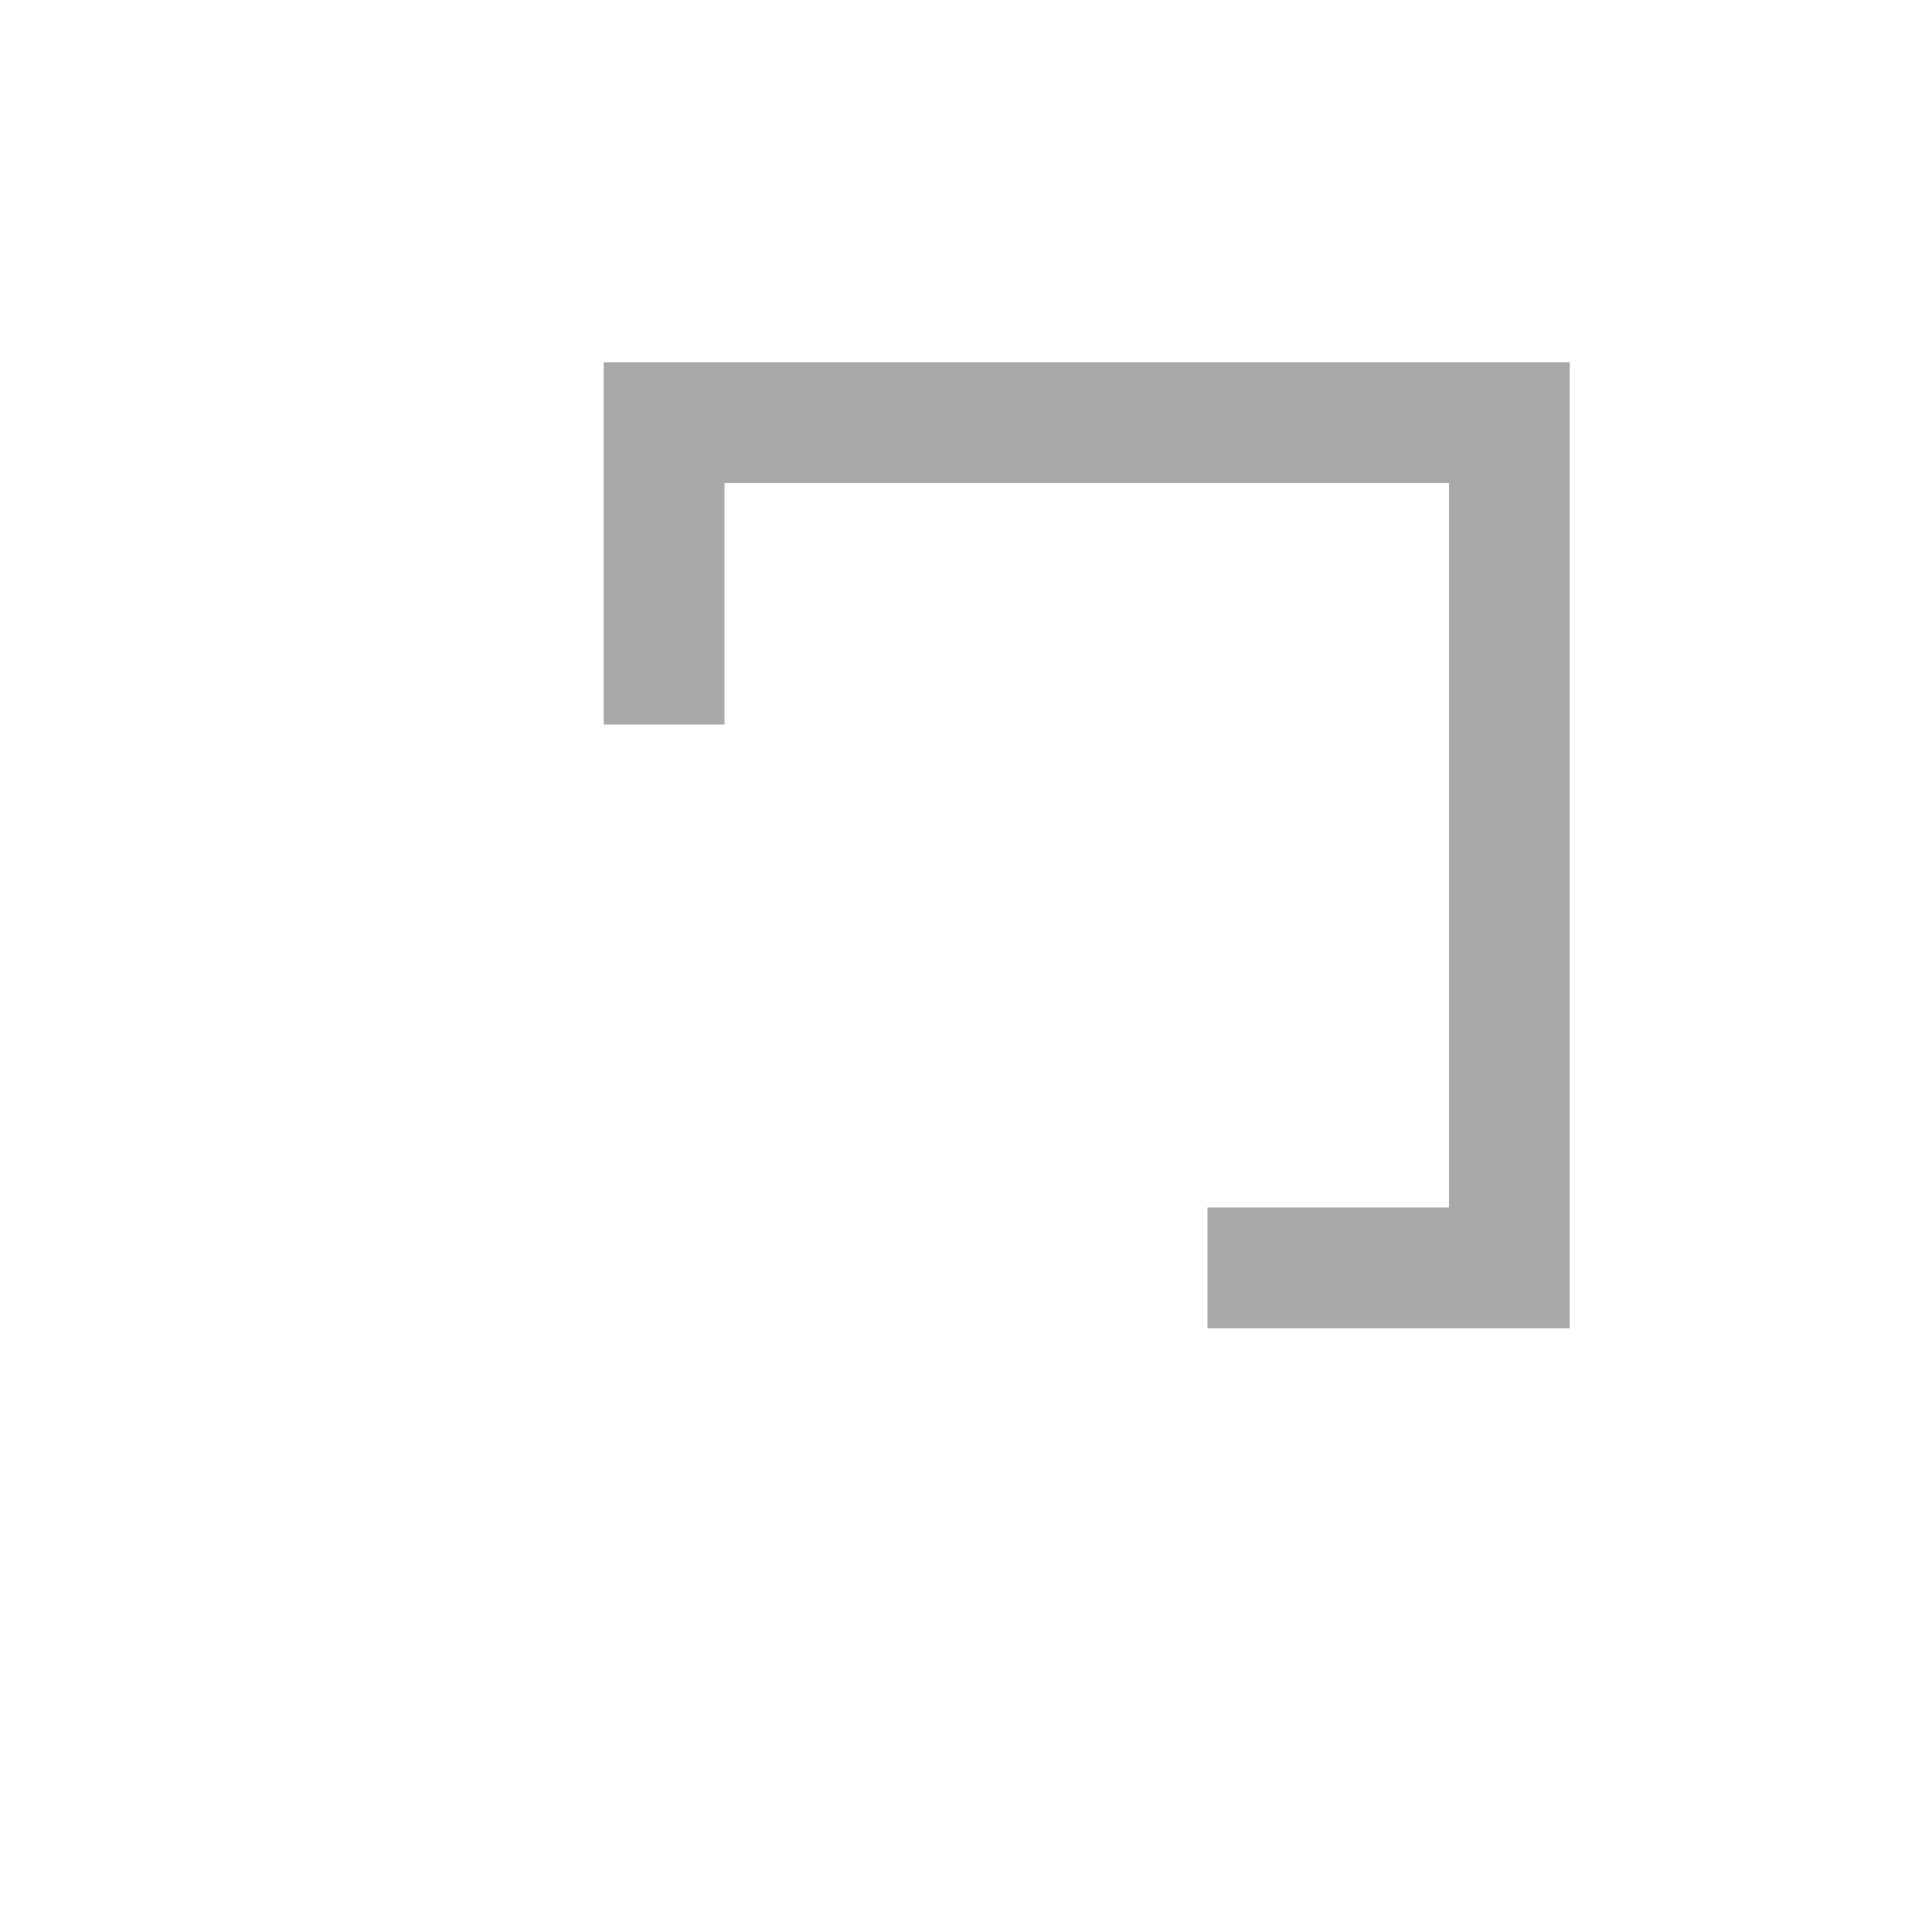
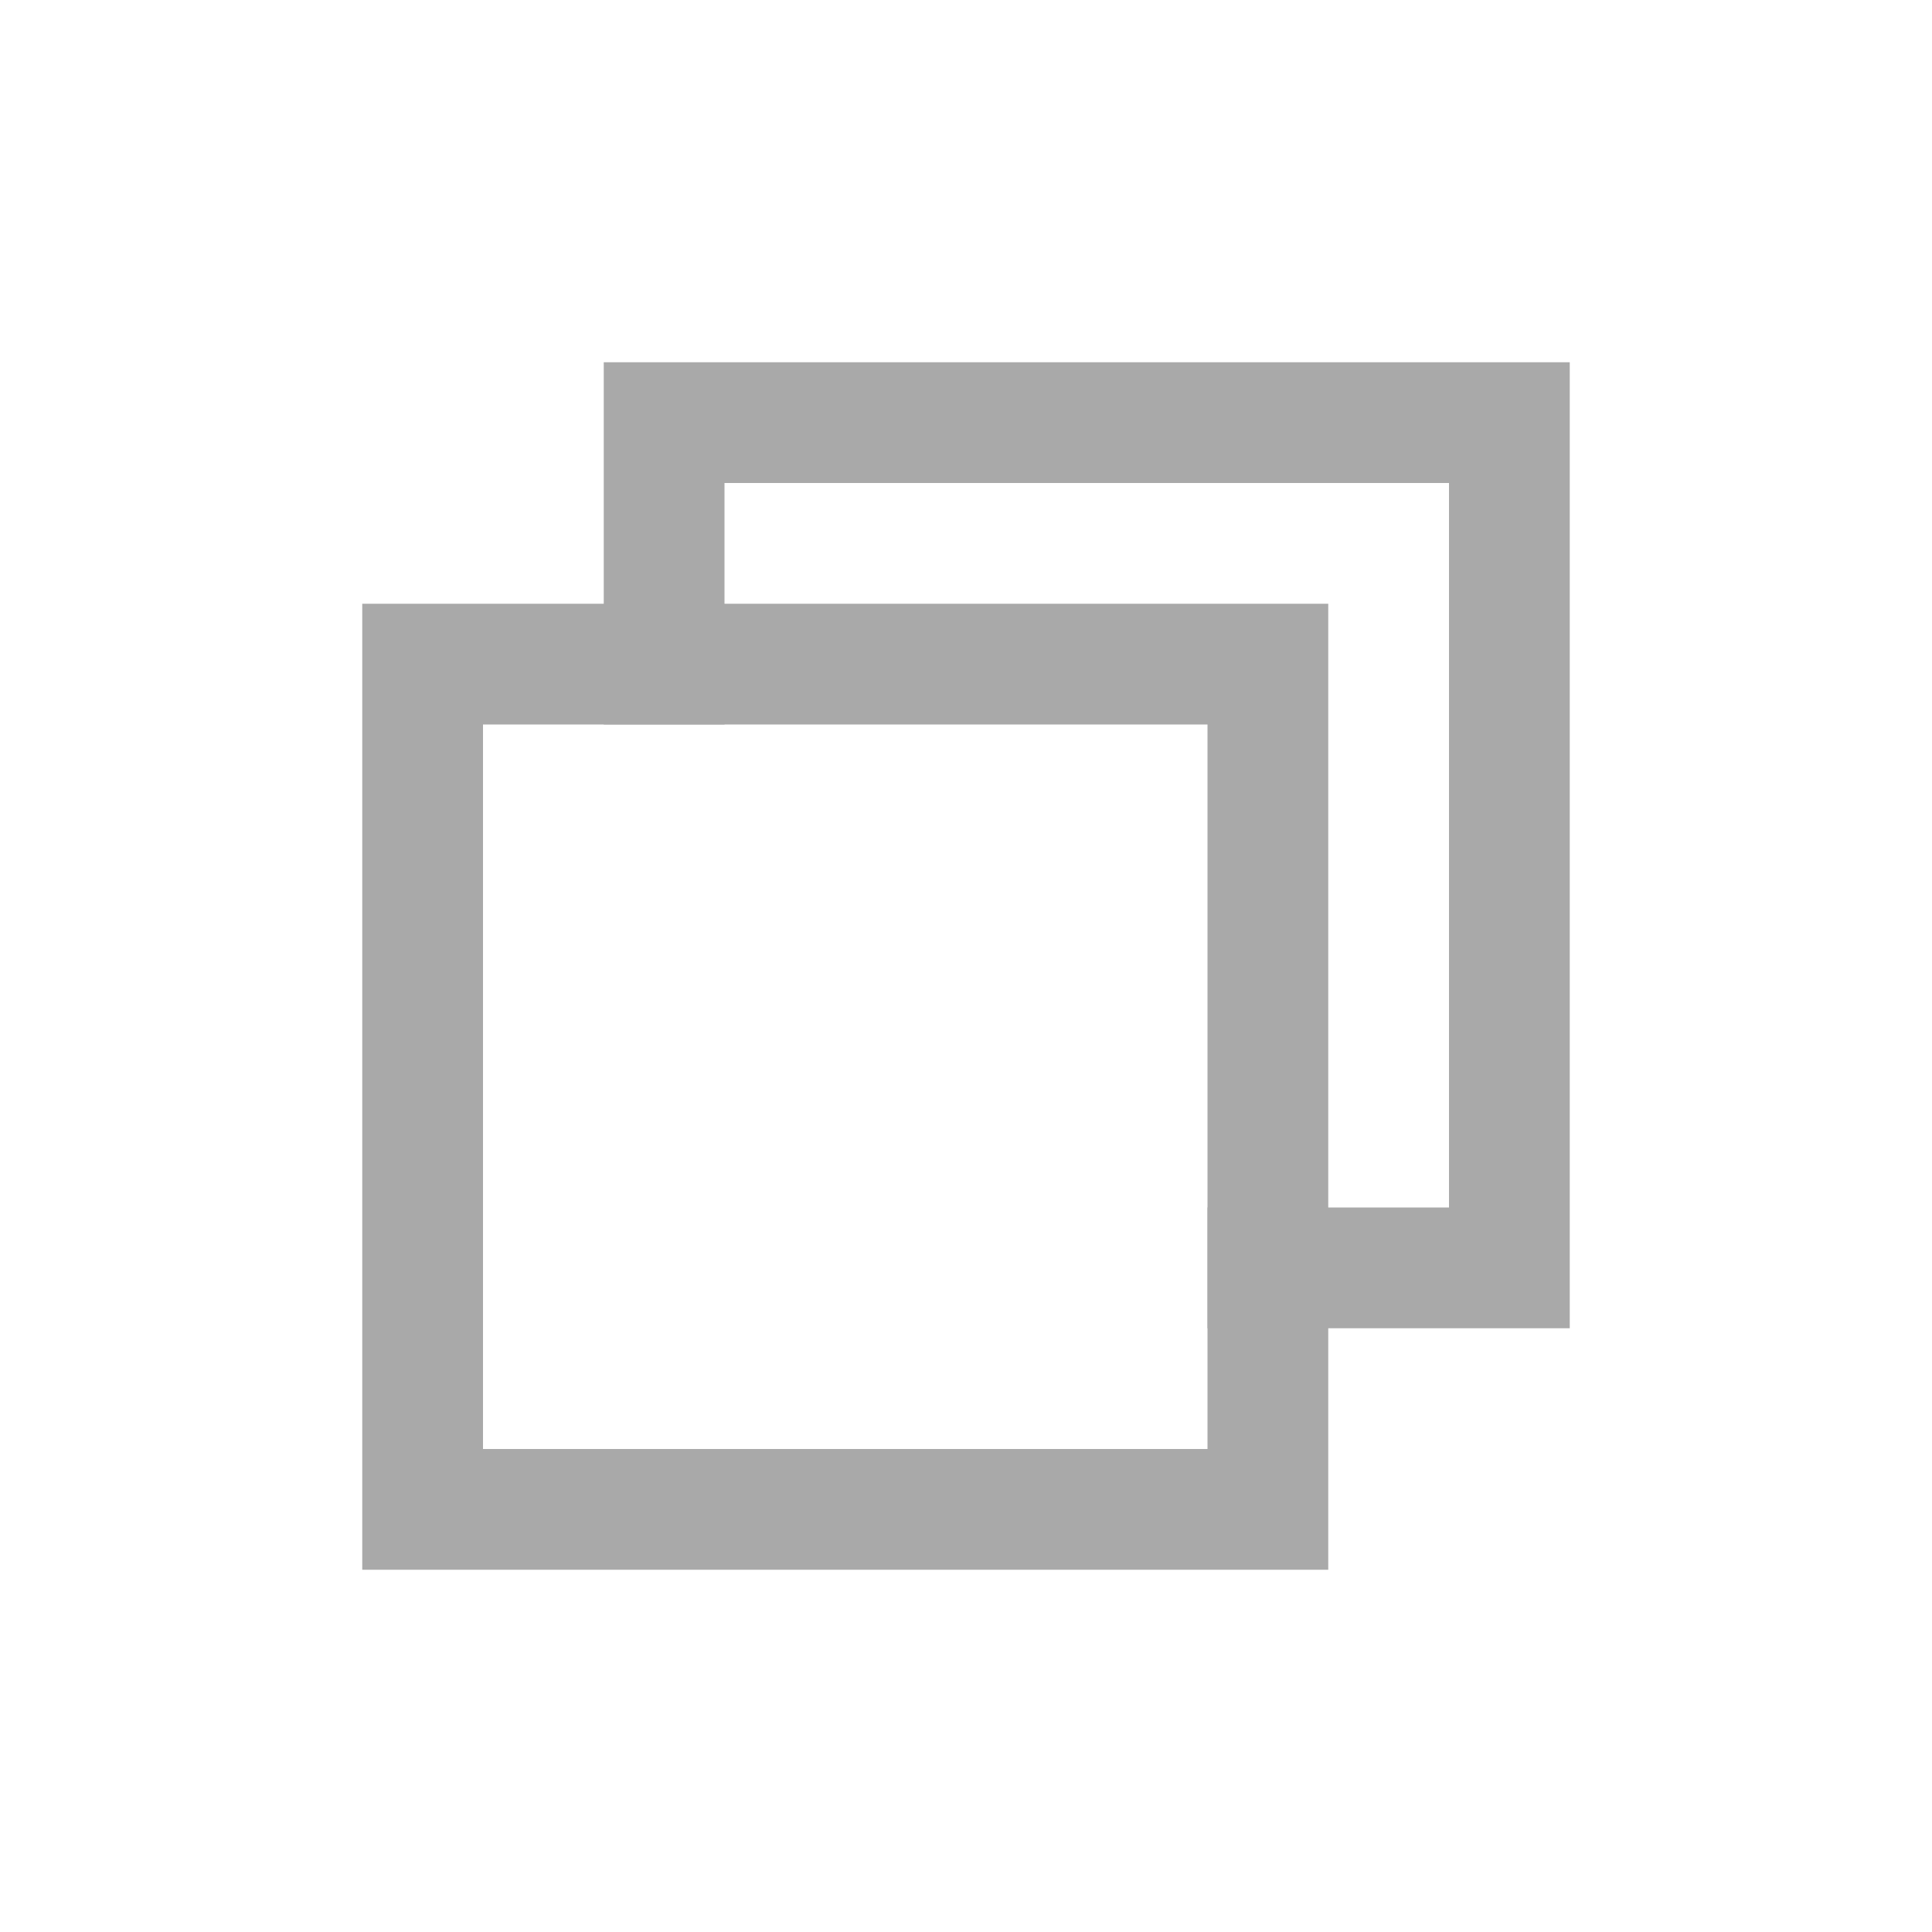
<svg xmlns="http://www.w3.org/2000/svg" width="16" height="16" viewBox="0 0 16 16">
  <defs id="colors">
    <linearGradient id="Windows.Icons.windowRestore.color">
      <stop offset="0" stop-color="#A9A9A9" />
      <stop offset="1" stop-color="#A9A9A9" />
    </linearGradient>
  </defs>
  <g fill="none" fill-rule="evenodd">
    <path fill="url(#Windows.Icons.windowRestore.color)" d="M5,8 L5,7 L7,7 L7,1 L1,1 L1,3 L0,3 L0,0 L8,0 L8,8 L5,8 Z" transform="translate(5 3)" />
-     <path fill="url(#Icons.windowRestore.color)" d="M0,0 L8,0 L8,8 L0,8 L0,0 Z M1,1 L1,7 L7,7 L7,1 L1,1 Z" transform="translate(3 5)" />
+     <path fill="url(#Windows.Icons.windowRestore.color)" d="M0,0 L8,0 L8,8 L0,8 L0,0 Z M1,1 L1,7 L7,7 L7,1 L1,1 Z" transform="translate(3 5)" />
  </g>
</svg>
